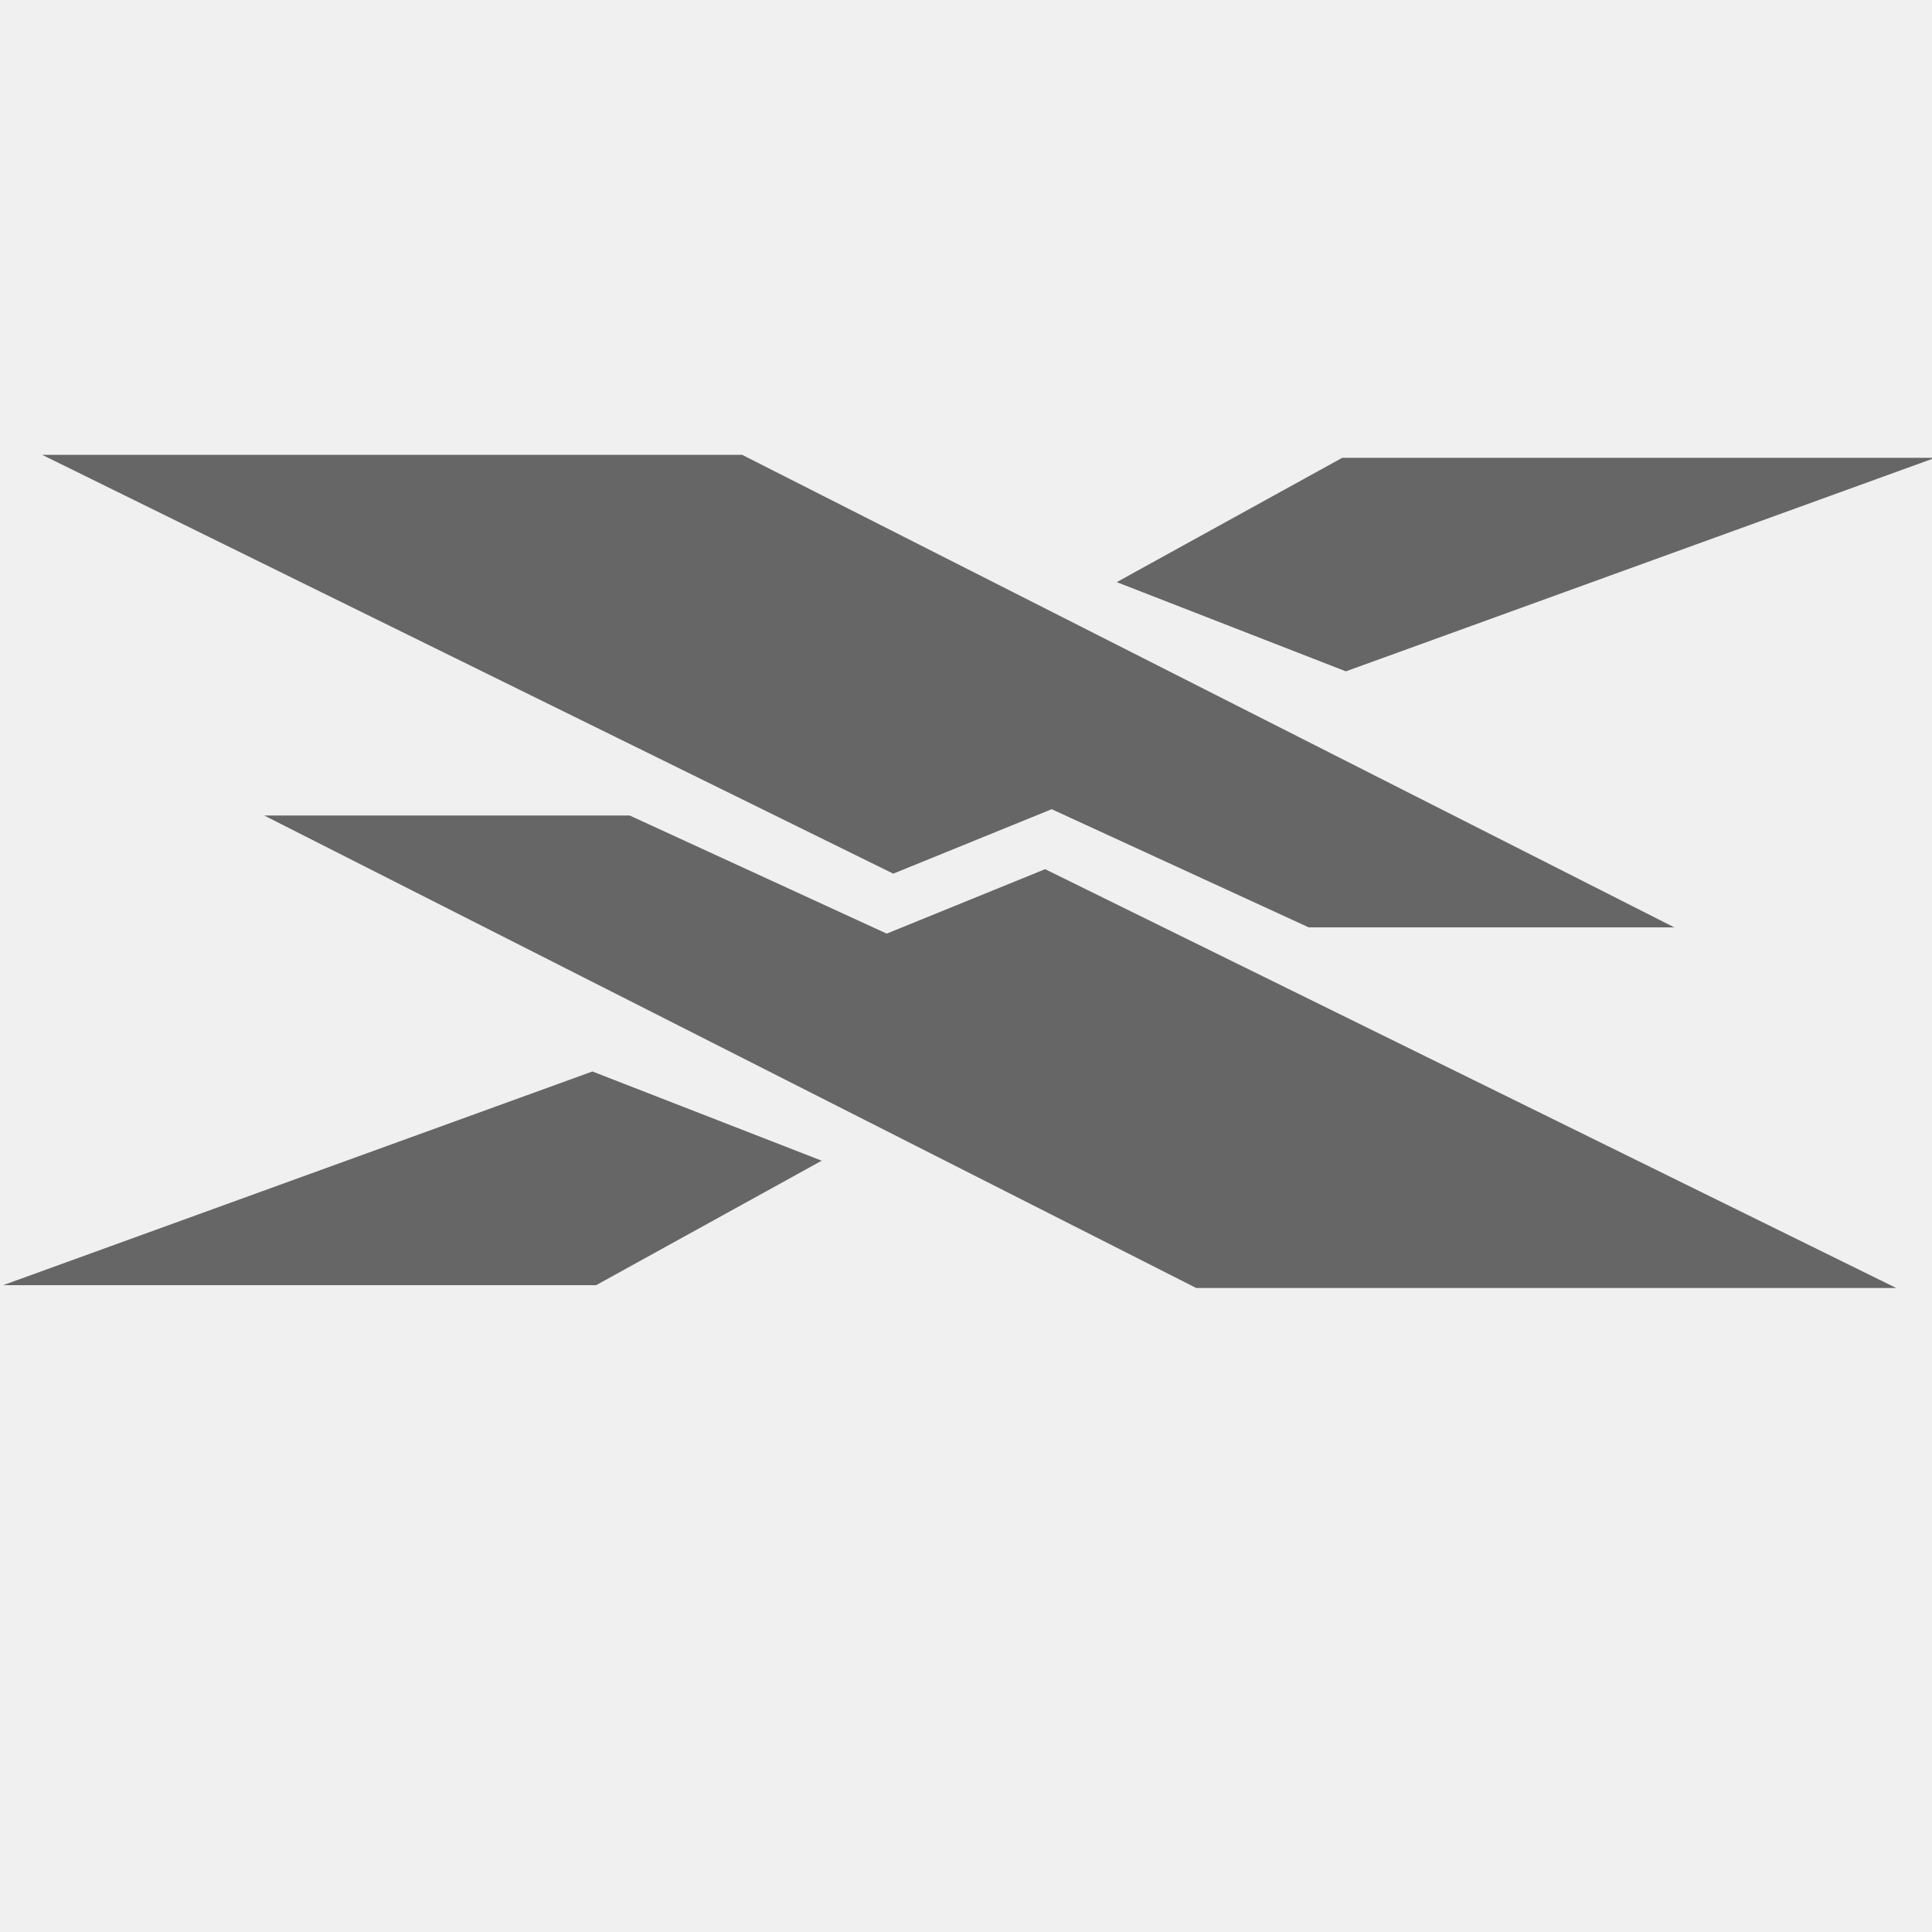
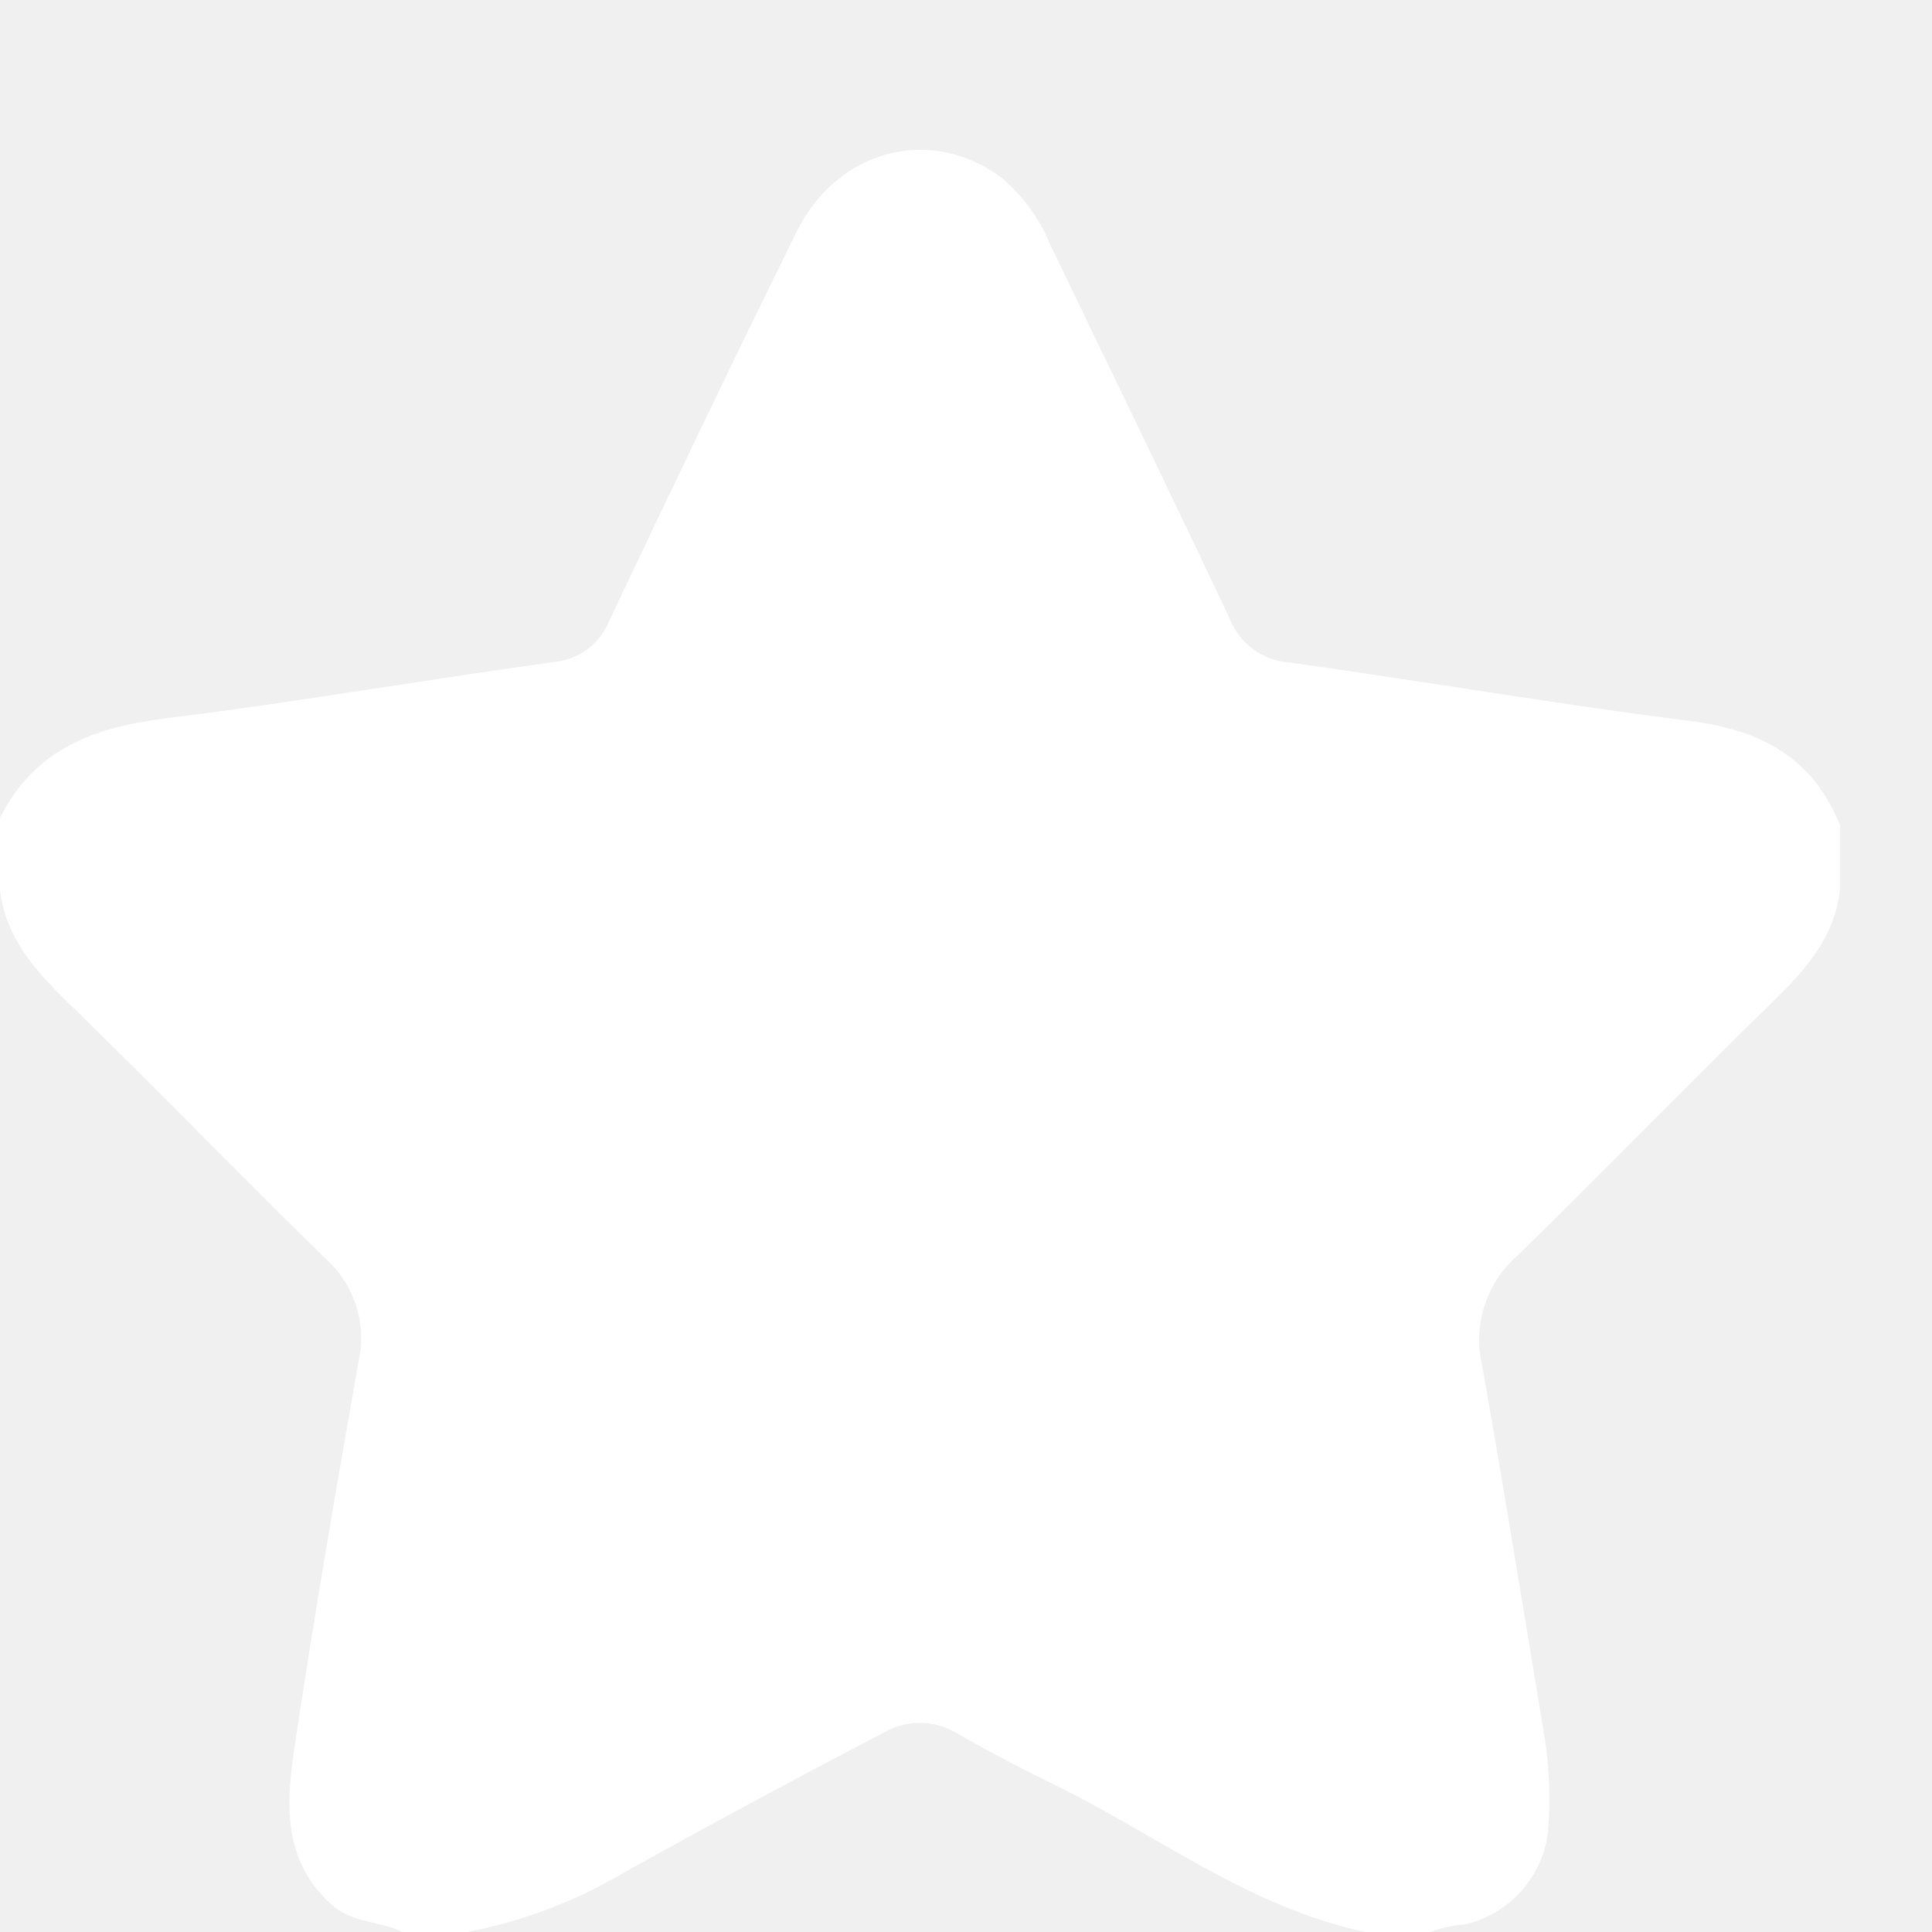
- <svg xmlns="http://www.w3.org/2000/svg" viewBox="0 0 30 30" id="svg2" version="1.1">
-   <defs id="defs12" />
-   <g id="g4" transform="matrix(1.071429,0,0,1.071429,-0.00355475,-1.428572)" style="fill:#666666">
-     <path d="m 11.912,18.155 -3.323,-1.293 -8.54,3.097 8.594,0 m 10.326,-5.186 -3.724,-1.712 -2.296,0.934 -12.335,-6.07 10.145,0 13.508,6.848 m -8.079,-5.003 3.321,1.293 8.541,-3.095 -8.594,0" id="path6" />
-     <path d="m 9.129,13.152 3.725,1.712 2.296,-0.934 12.335,6.07 -10.145,0 -13.508,-6.848" id="path8" />
-   </g>
+ <svg xmlns="http://www.w3.org/2000/svg" id="Layer_1" data-name="Layer 1" viewBox="0 0 105 105">
+   <path d="M91.865,39.186c-7.288-.919-14.534-2.171-21.812-3.184a3.735,3.735,0,0,1-3.211-2.36c-3.215-6.823-6.524-13.603-9.79-20.402a9.184,9.184,0,0,0-2.625-3.579c-3.802-2.859-8.909-1.576-11.135,2.939-3.451,6.998-6.819,14.038-10.16,21.09a3.577,3.577,0,0,1-3.046,2.29c-7.021.971-14.01,2.185-21.042,3.055C5.124,39.521,1.856,40.707,0,44.453V48.359c.306,2.607,1.902,4.382,3.702,6.134,4.704,4.579,9.275,9.296,13.966,13.89A5.787,5.787,0,0,1,19.486,73.993c-1.23,6.976-2.433,13.958-3.481,20.964-.454,3.032-.666,6.09,1.971,8.522,1.155,1.065,2.65.9,3.899,1.522h3.516a26.46,26.46,0,0,0,8.477-3.205q6.987-3.892,14.088-7.59a3.907,3.907,0,0,1,4.07-0c1.688.98,3.427,1.883,5.175,2.735,5.641,2.751,10.703,6.736,17.018,8.06h3.516a6.029,6.029,0,0,1,1.831-.404,5.855,5.855,0,0,0,4.573-5.147,21.729,21.729,0,0,0-.167-4.864c-1.126-6.803-2.219-13.613-3.428-20.4a6.09,6.09,0,0,1,1.932-5.952C87.136,63.693,91.658,59.01,96.32,54.471c1.792-1.744,3.382-3.513,3.68-6.111V44.844C98.528,41.172,95.69,39.669,91.865,39.186Z" fill="#fff" />
</svg>
